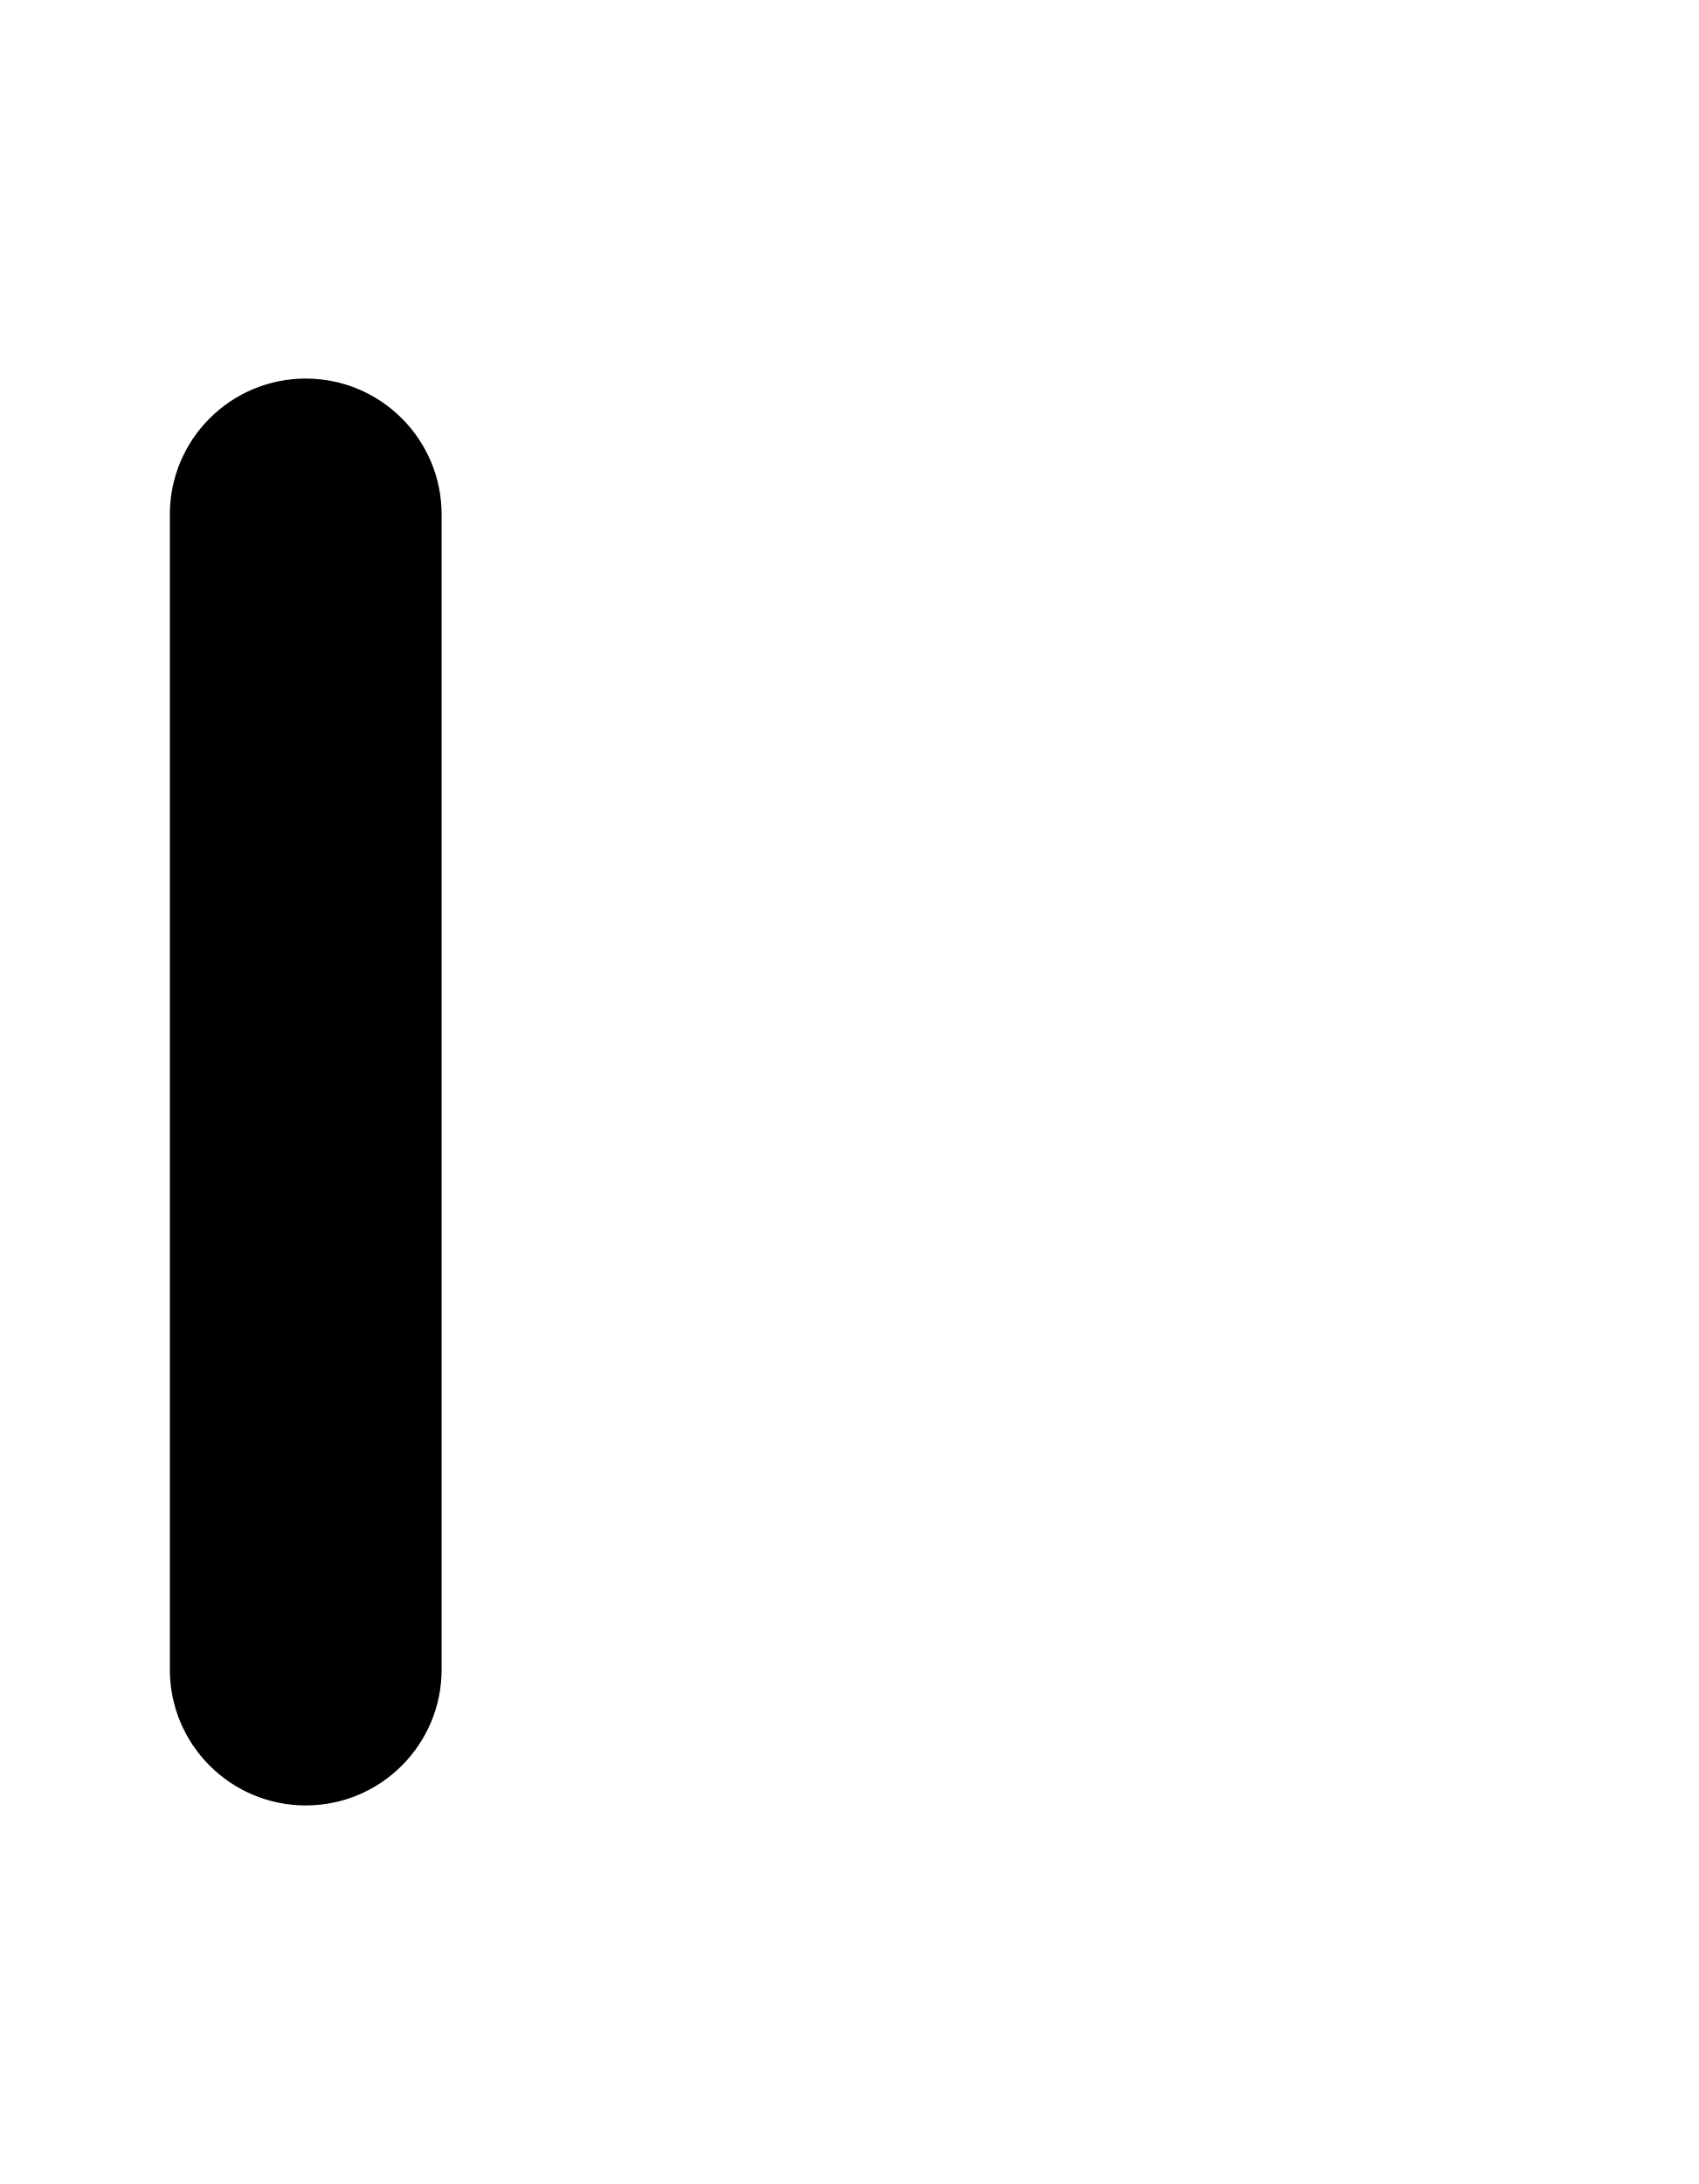
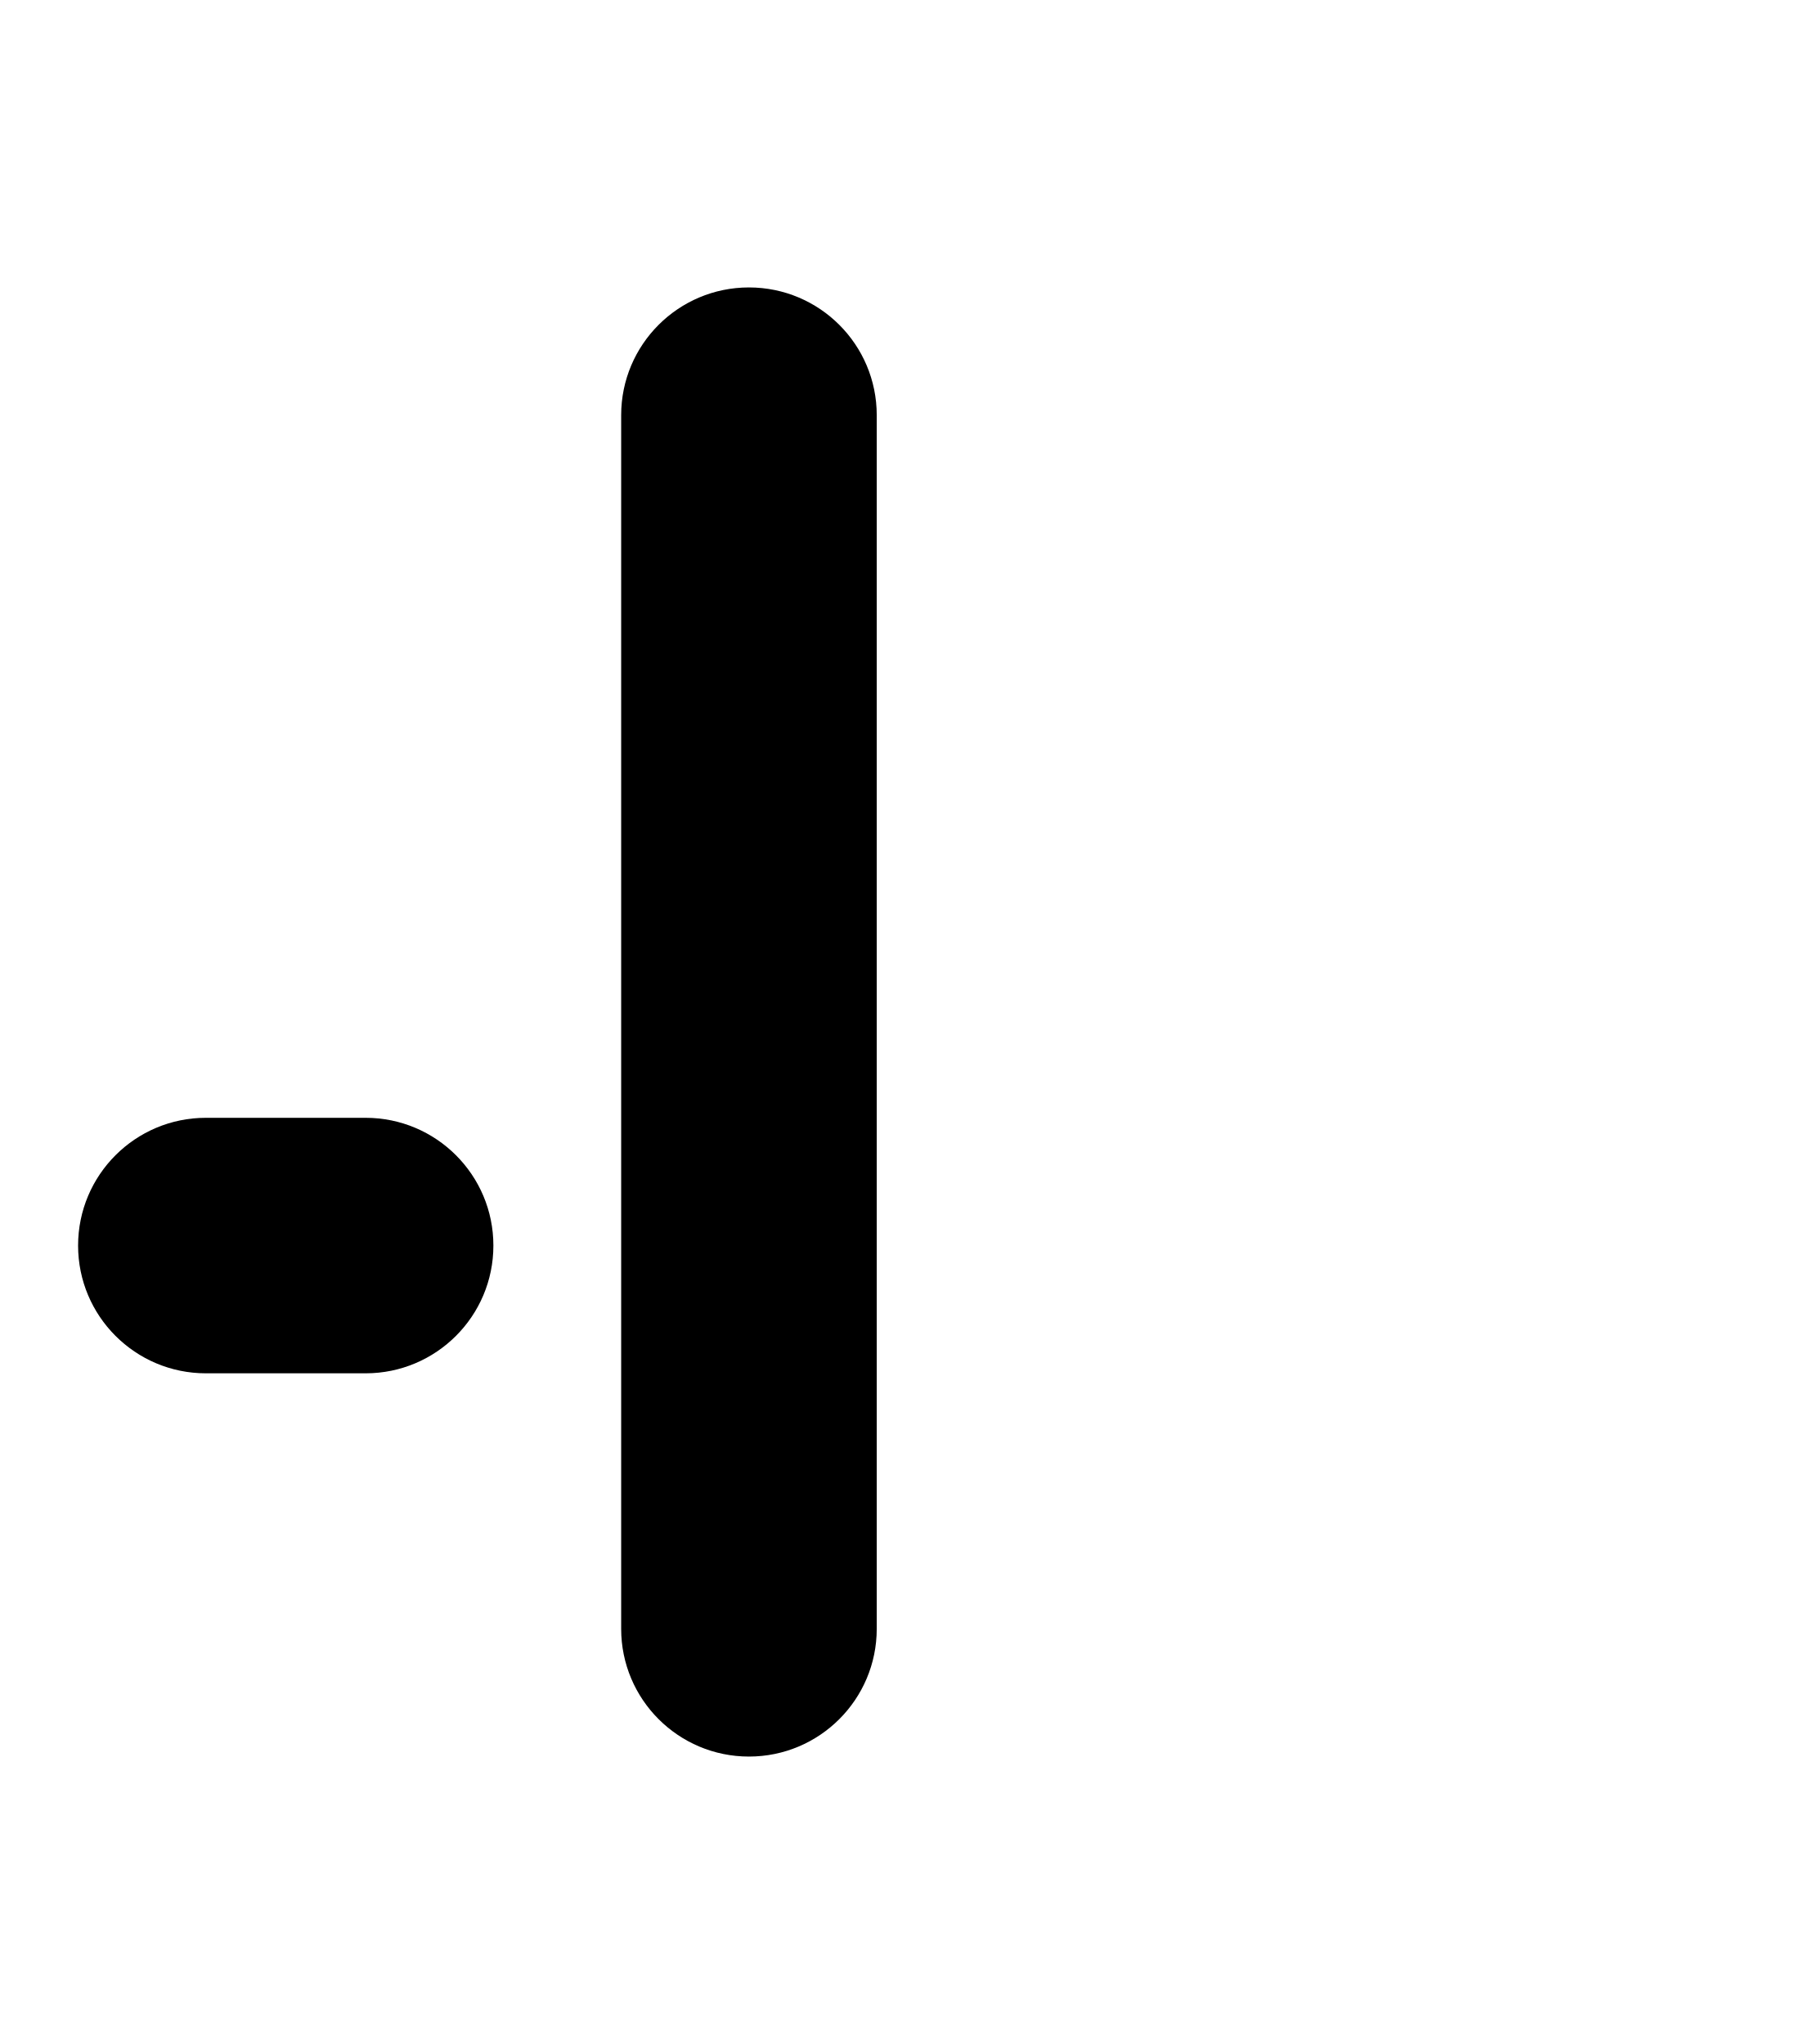
- <svg class="m-segno" width="28" height="36" viewBox="16 0 100 128" aria-hidden="true" focusable="false">
-   <rect class="m-cursore" x="26" y="22" width="16" height="84" rx="8" />
+ <svg class="m-segno" width="32" height="36" viewBox="8 0 112 128" aria-hidden="true" focusable="false">
+   <rect class="m-riga" x="12" y="70" width="26" height="16" rx="8" />
+   <rect class="m-cursore" x="46" y="18" width="16" height="92" rx="8" />
  <g class="m-onde" fill="none" stroke-width="16" stroke-linecap="round">
-     <path class="m-onda m-onda-1" transform-origin="34 64" d="M56.75 38.73A34 34 0 0 1 56.75 89.27" />
-     <path class="m-onda m-onda-2" transform-origin="34 64" d="M82.18 24.98A62 62 0 0 1 82.18 103.02" />
+     <path class="m-onda m-onda-1" transform-origin="54 64" d="M73.45 43.86A28 28 0 0 1 73.45 84.14" />
+     <path class="m-onda m-onda-2" transform-origin="54 64" d="M92.83 35.79A48 48 0 0 1 92.83 92.21" />
  </g>
</svg>
